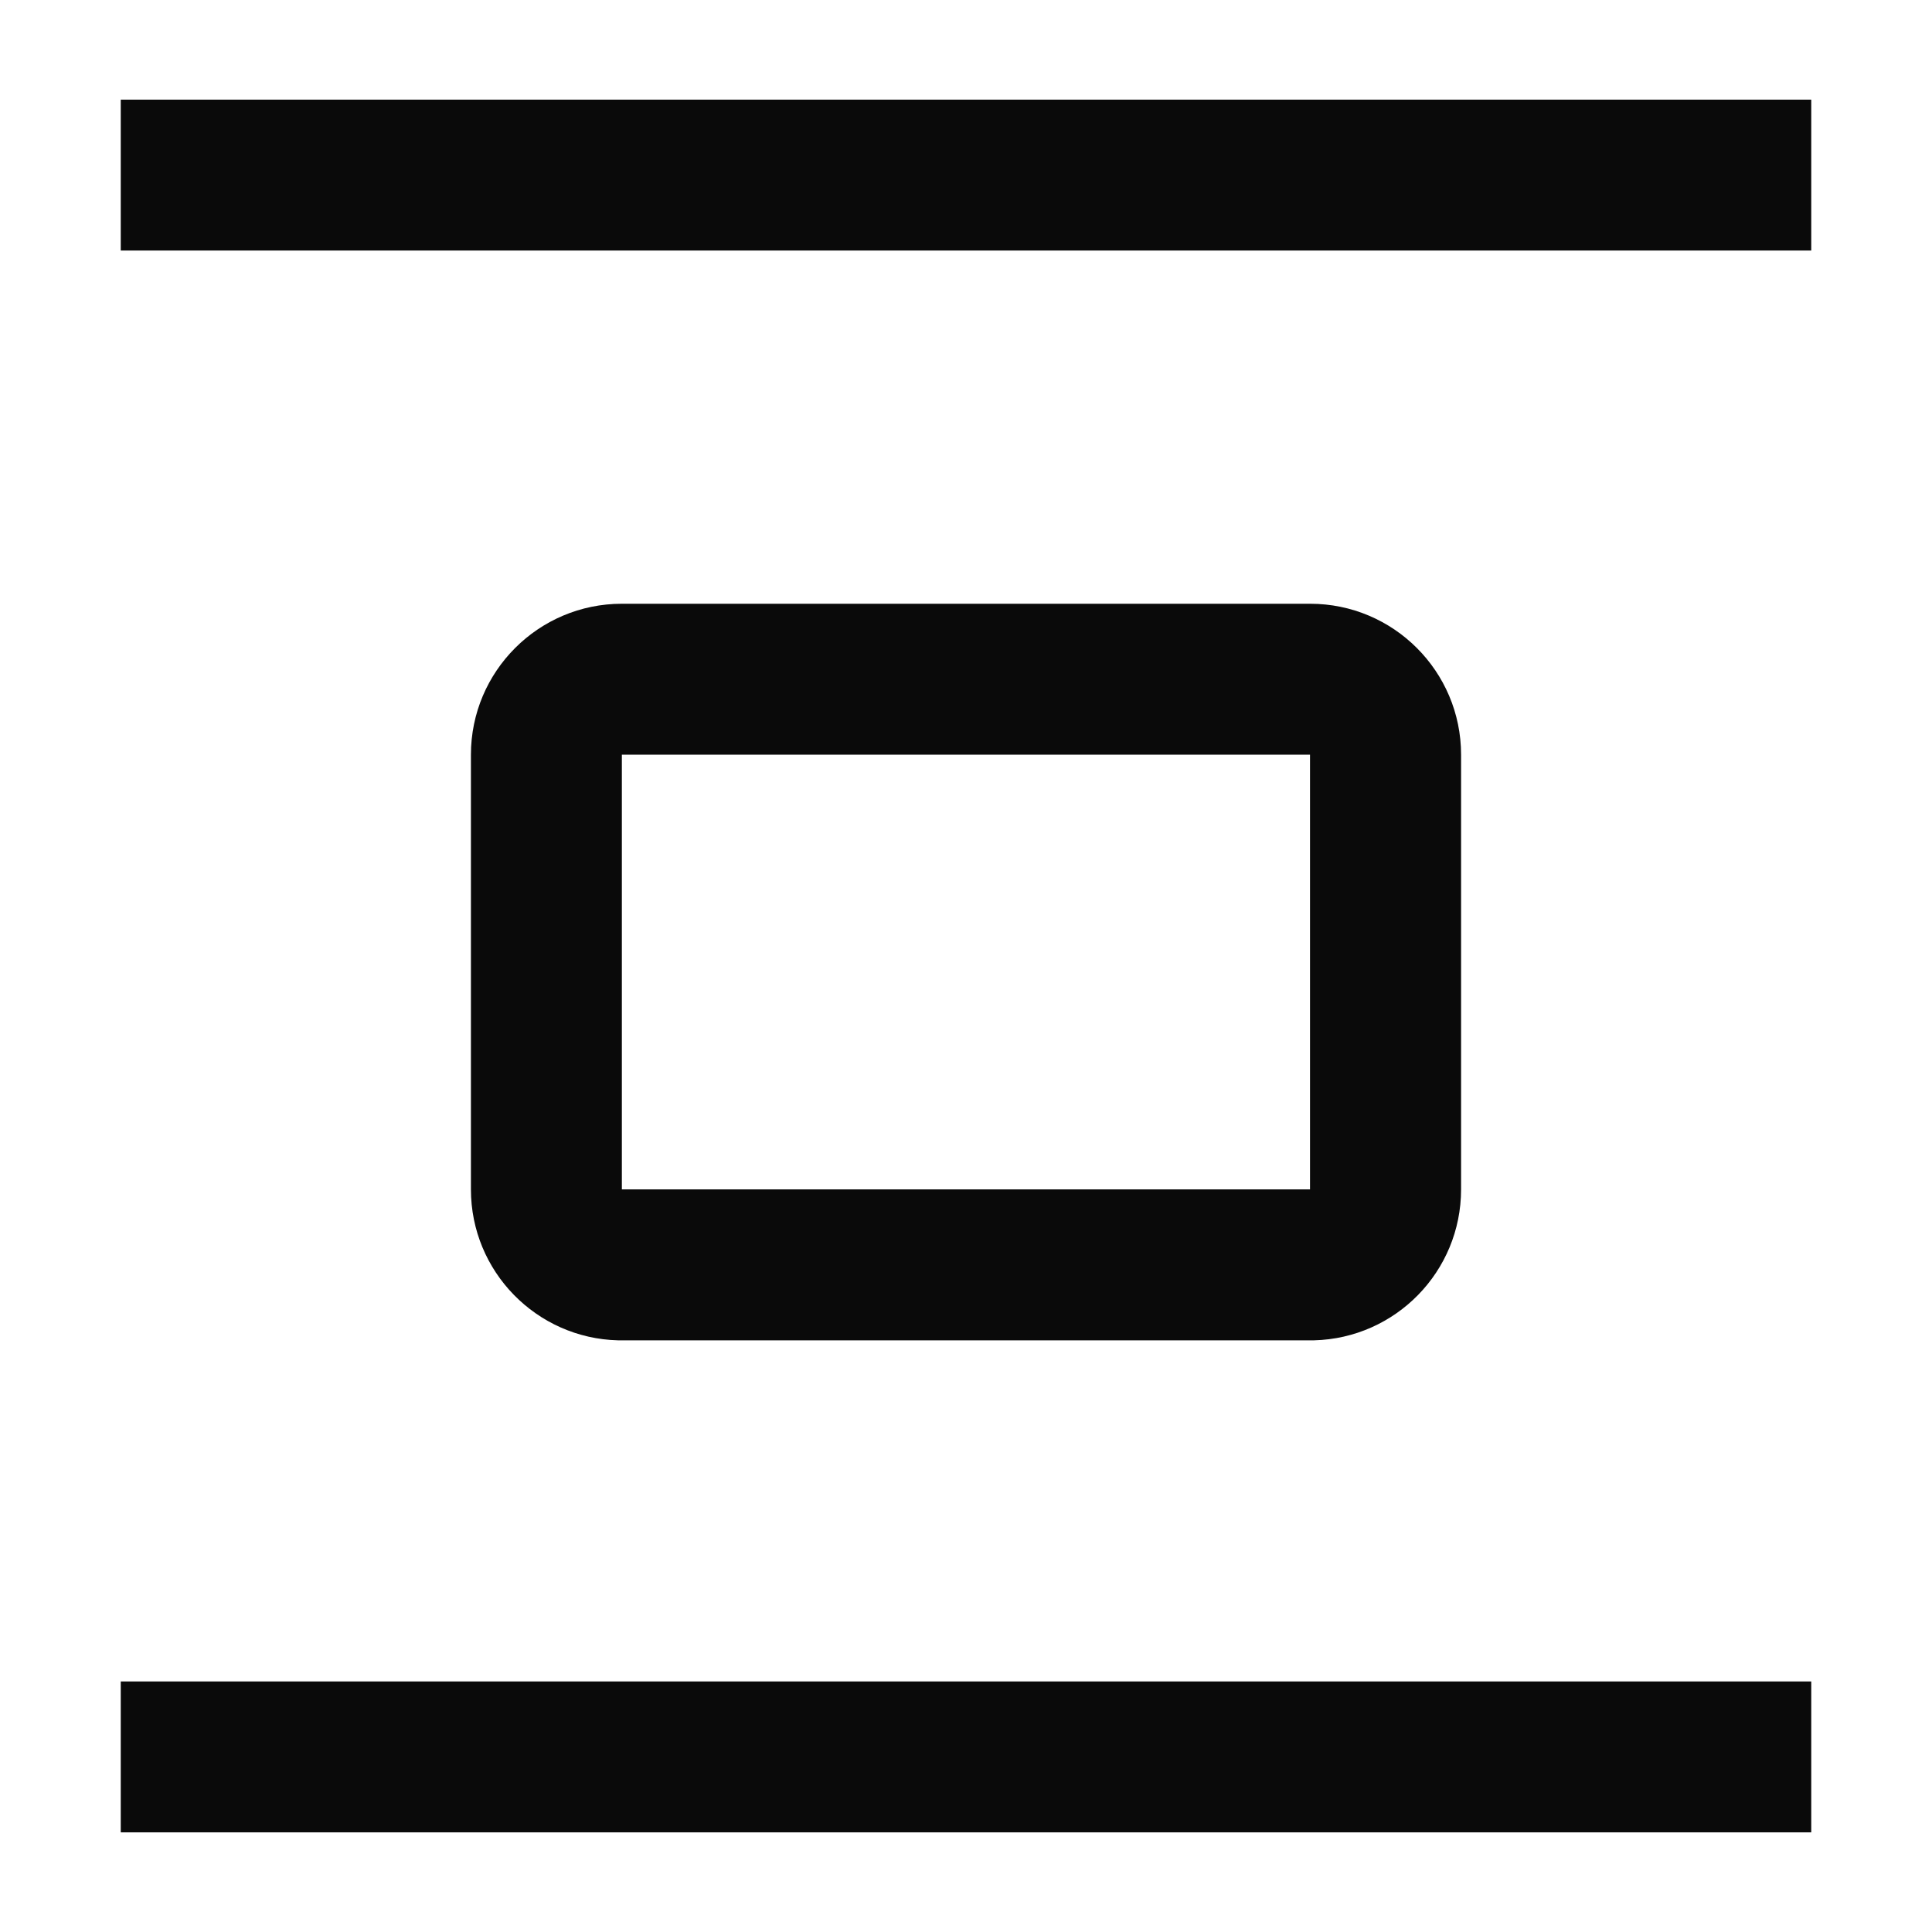
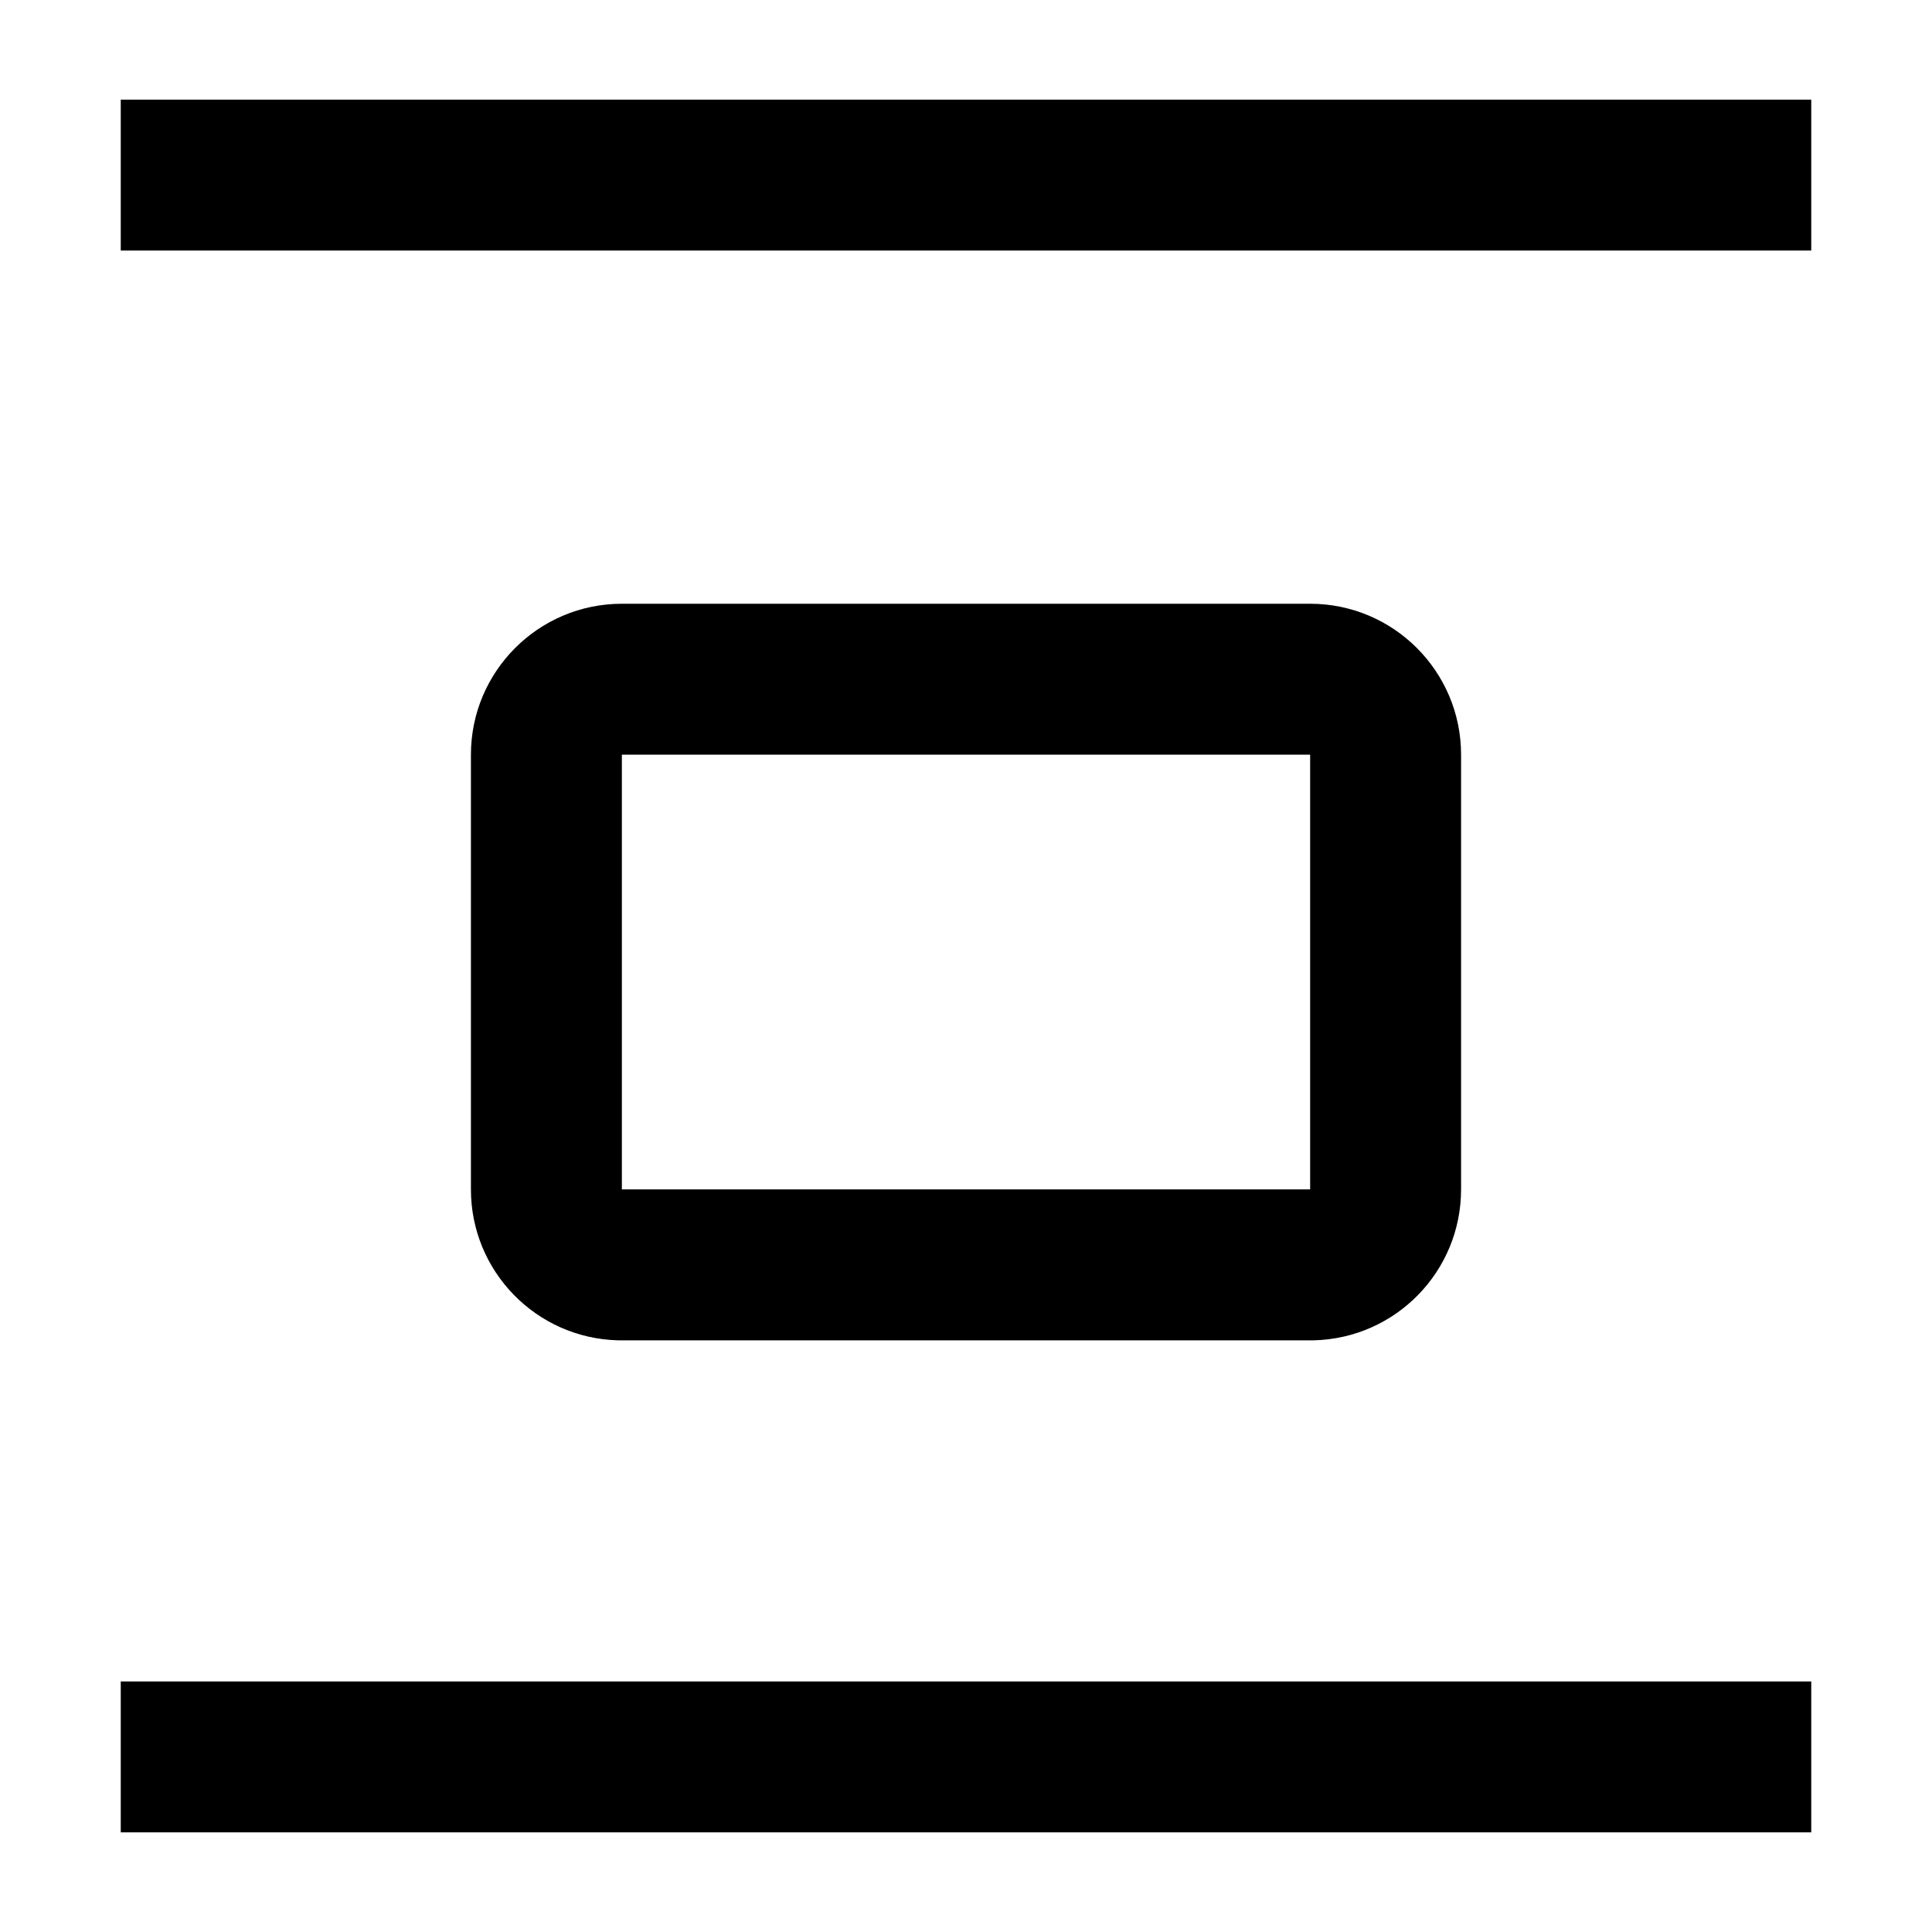
- <svg xmlns="http://www.w3.org/2000/svg" width="16" height="16">
-   <path fill="#0a0a0a" d="M15 15.175H1v-1.25h14zM10.85 5c.69 0 1.25.56 1.25 1.25v3.6c0 .68-.542 1.233-1.218 1.25H5.118c-.675-.017-1.218-.57-1.218-1.25V6.25c0-.69.56-1.25 1.25-1.25zM5.15 9.85h5.699V6.25H5.15zM15 2.075H1V.825h14z" />
+ <svg xmlns="http://www.w3.org/2000/svg" width="16" height="16" viewBox="0 0 16 16">
+   <path d="M15 15.175H1v-1.25h14zM10.85 5c.69 0 1.25.56 1.25 1.25v3.6a1.25 1.25 0 0 1-1.218 1.25H5.118A1.25 1.25 0 0 1 3.9 9.85v-3.6C3.9 5.56 4.46 5 5.15 5zm-5.7 4.85h5.7v-3.6h-5.7zM15 2.075H1V.825h14z" />
</svg>
